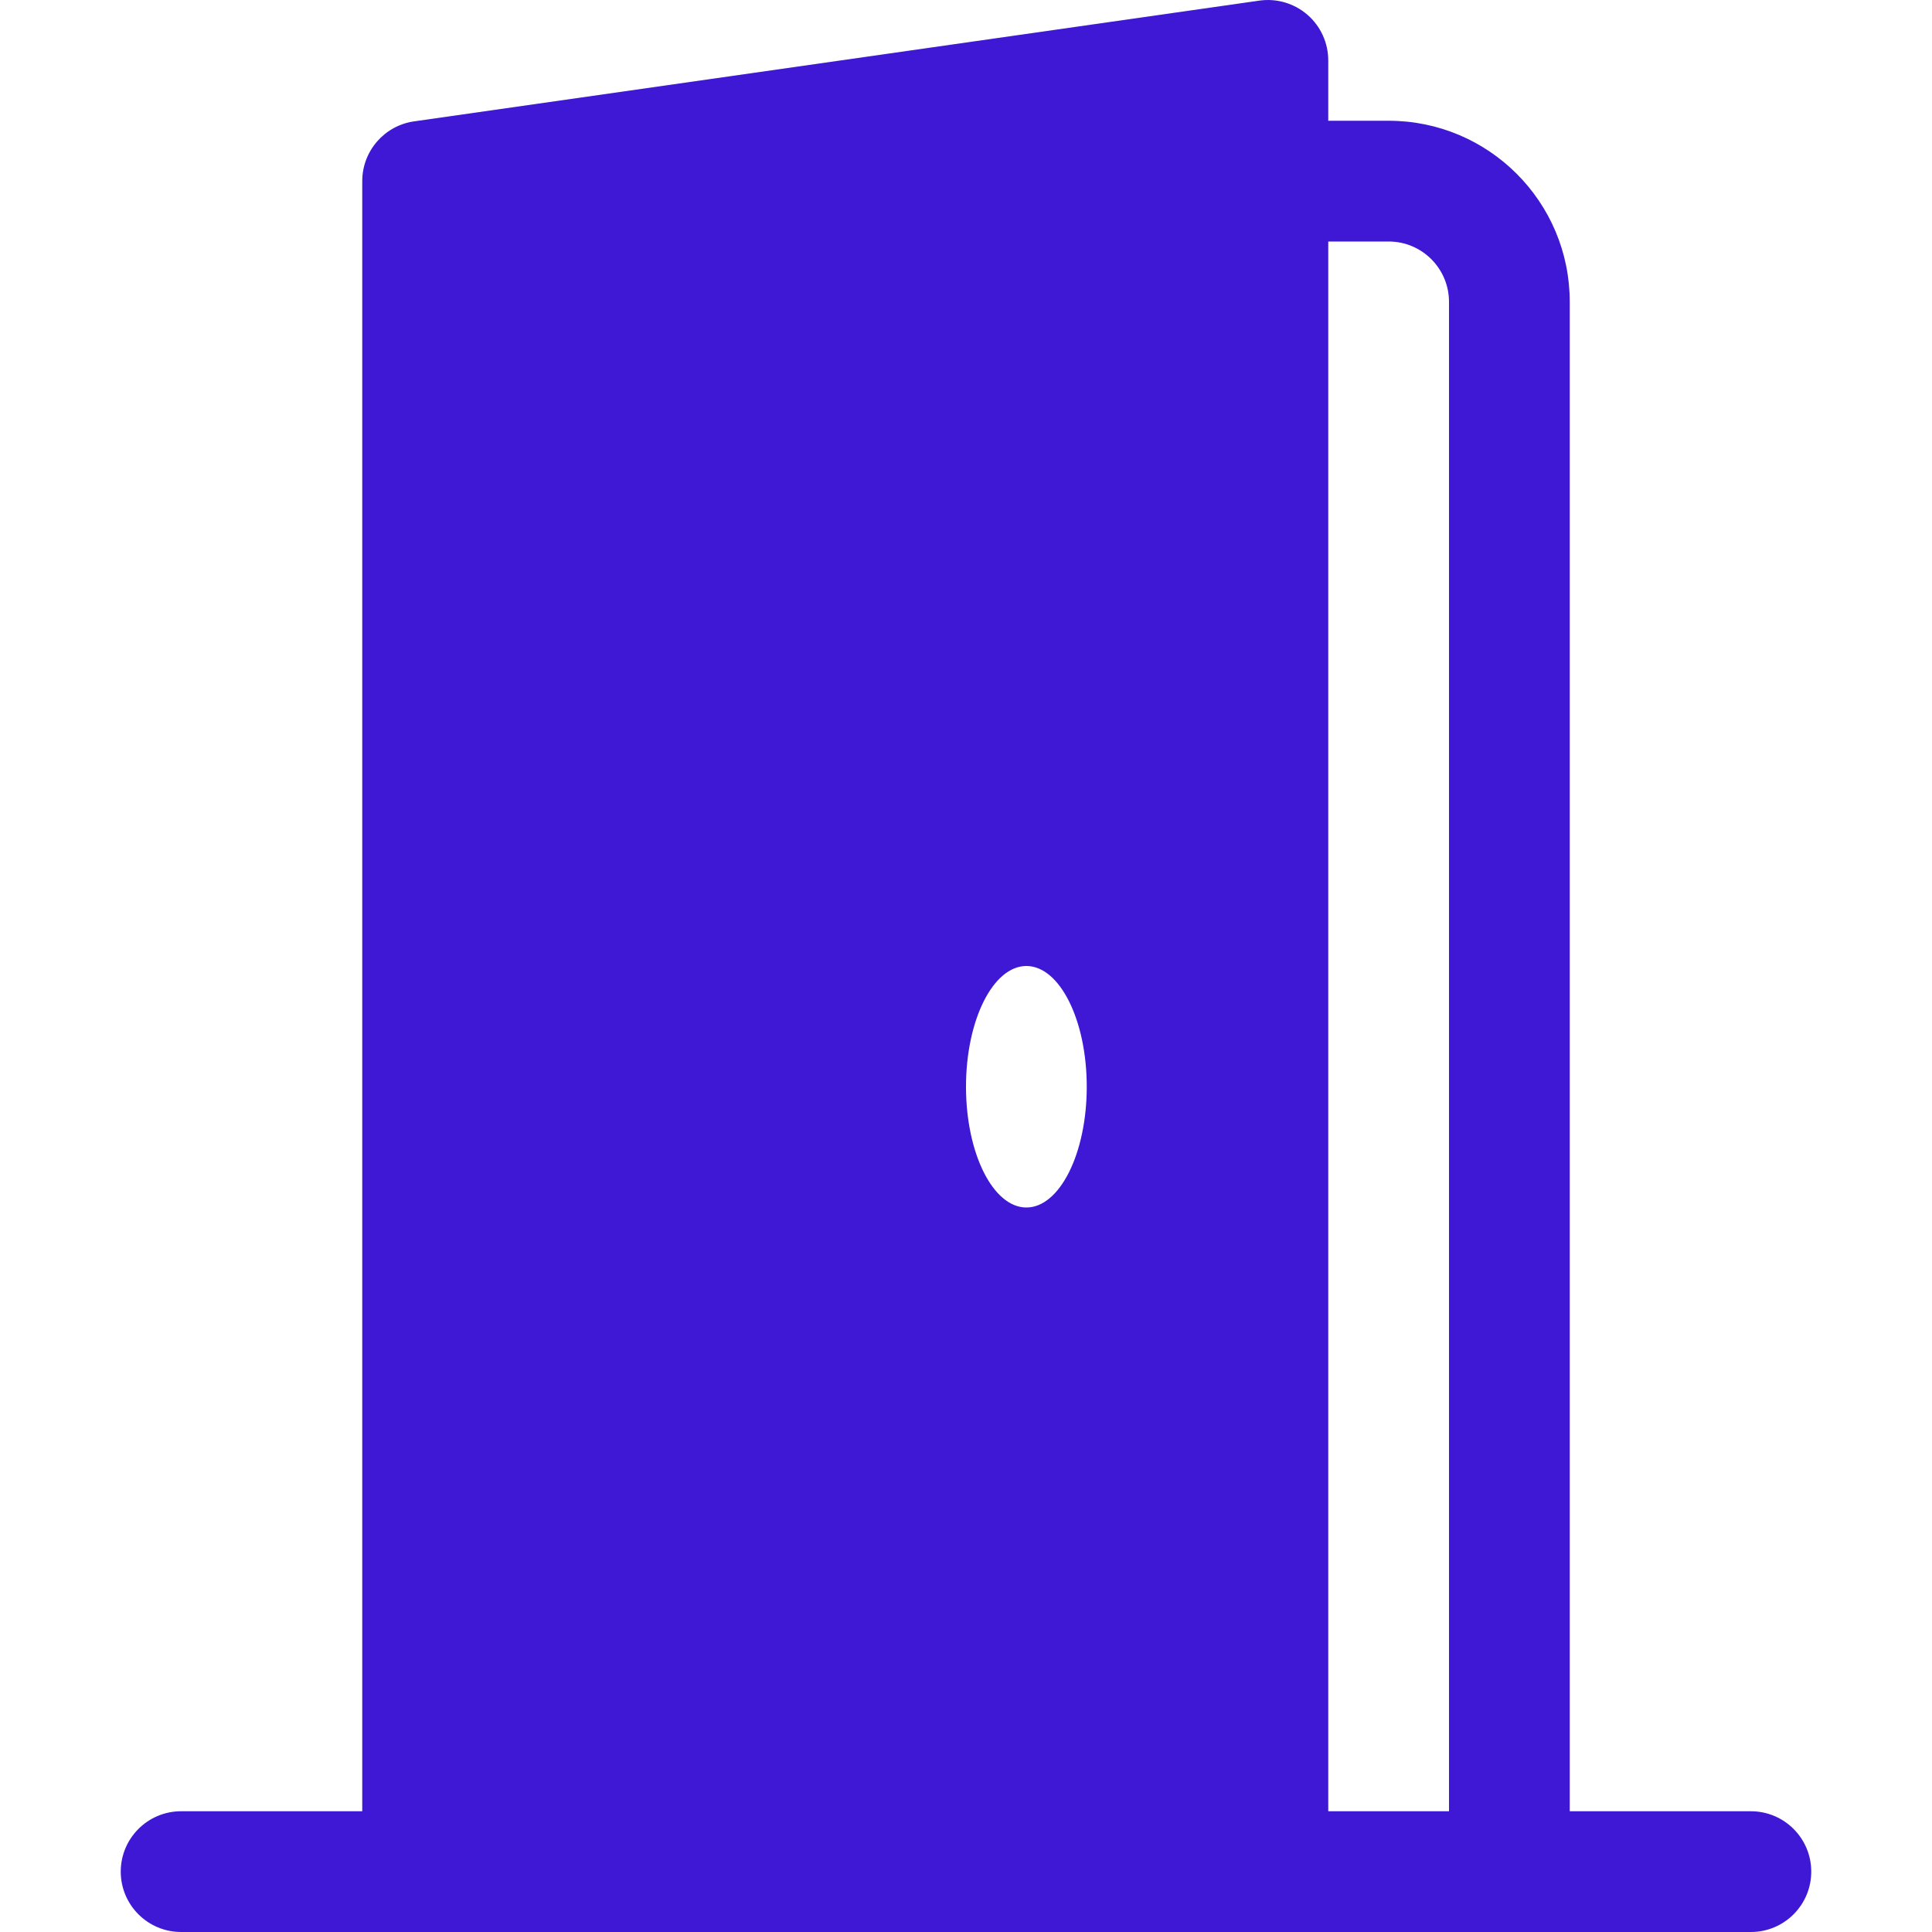
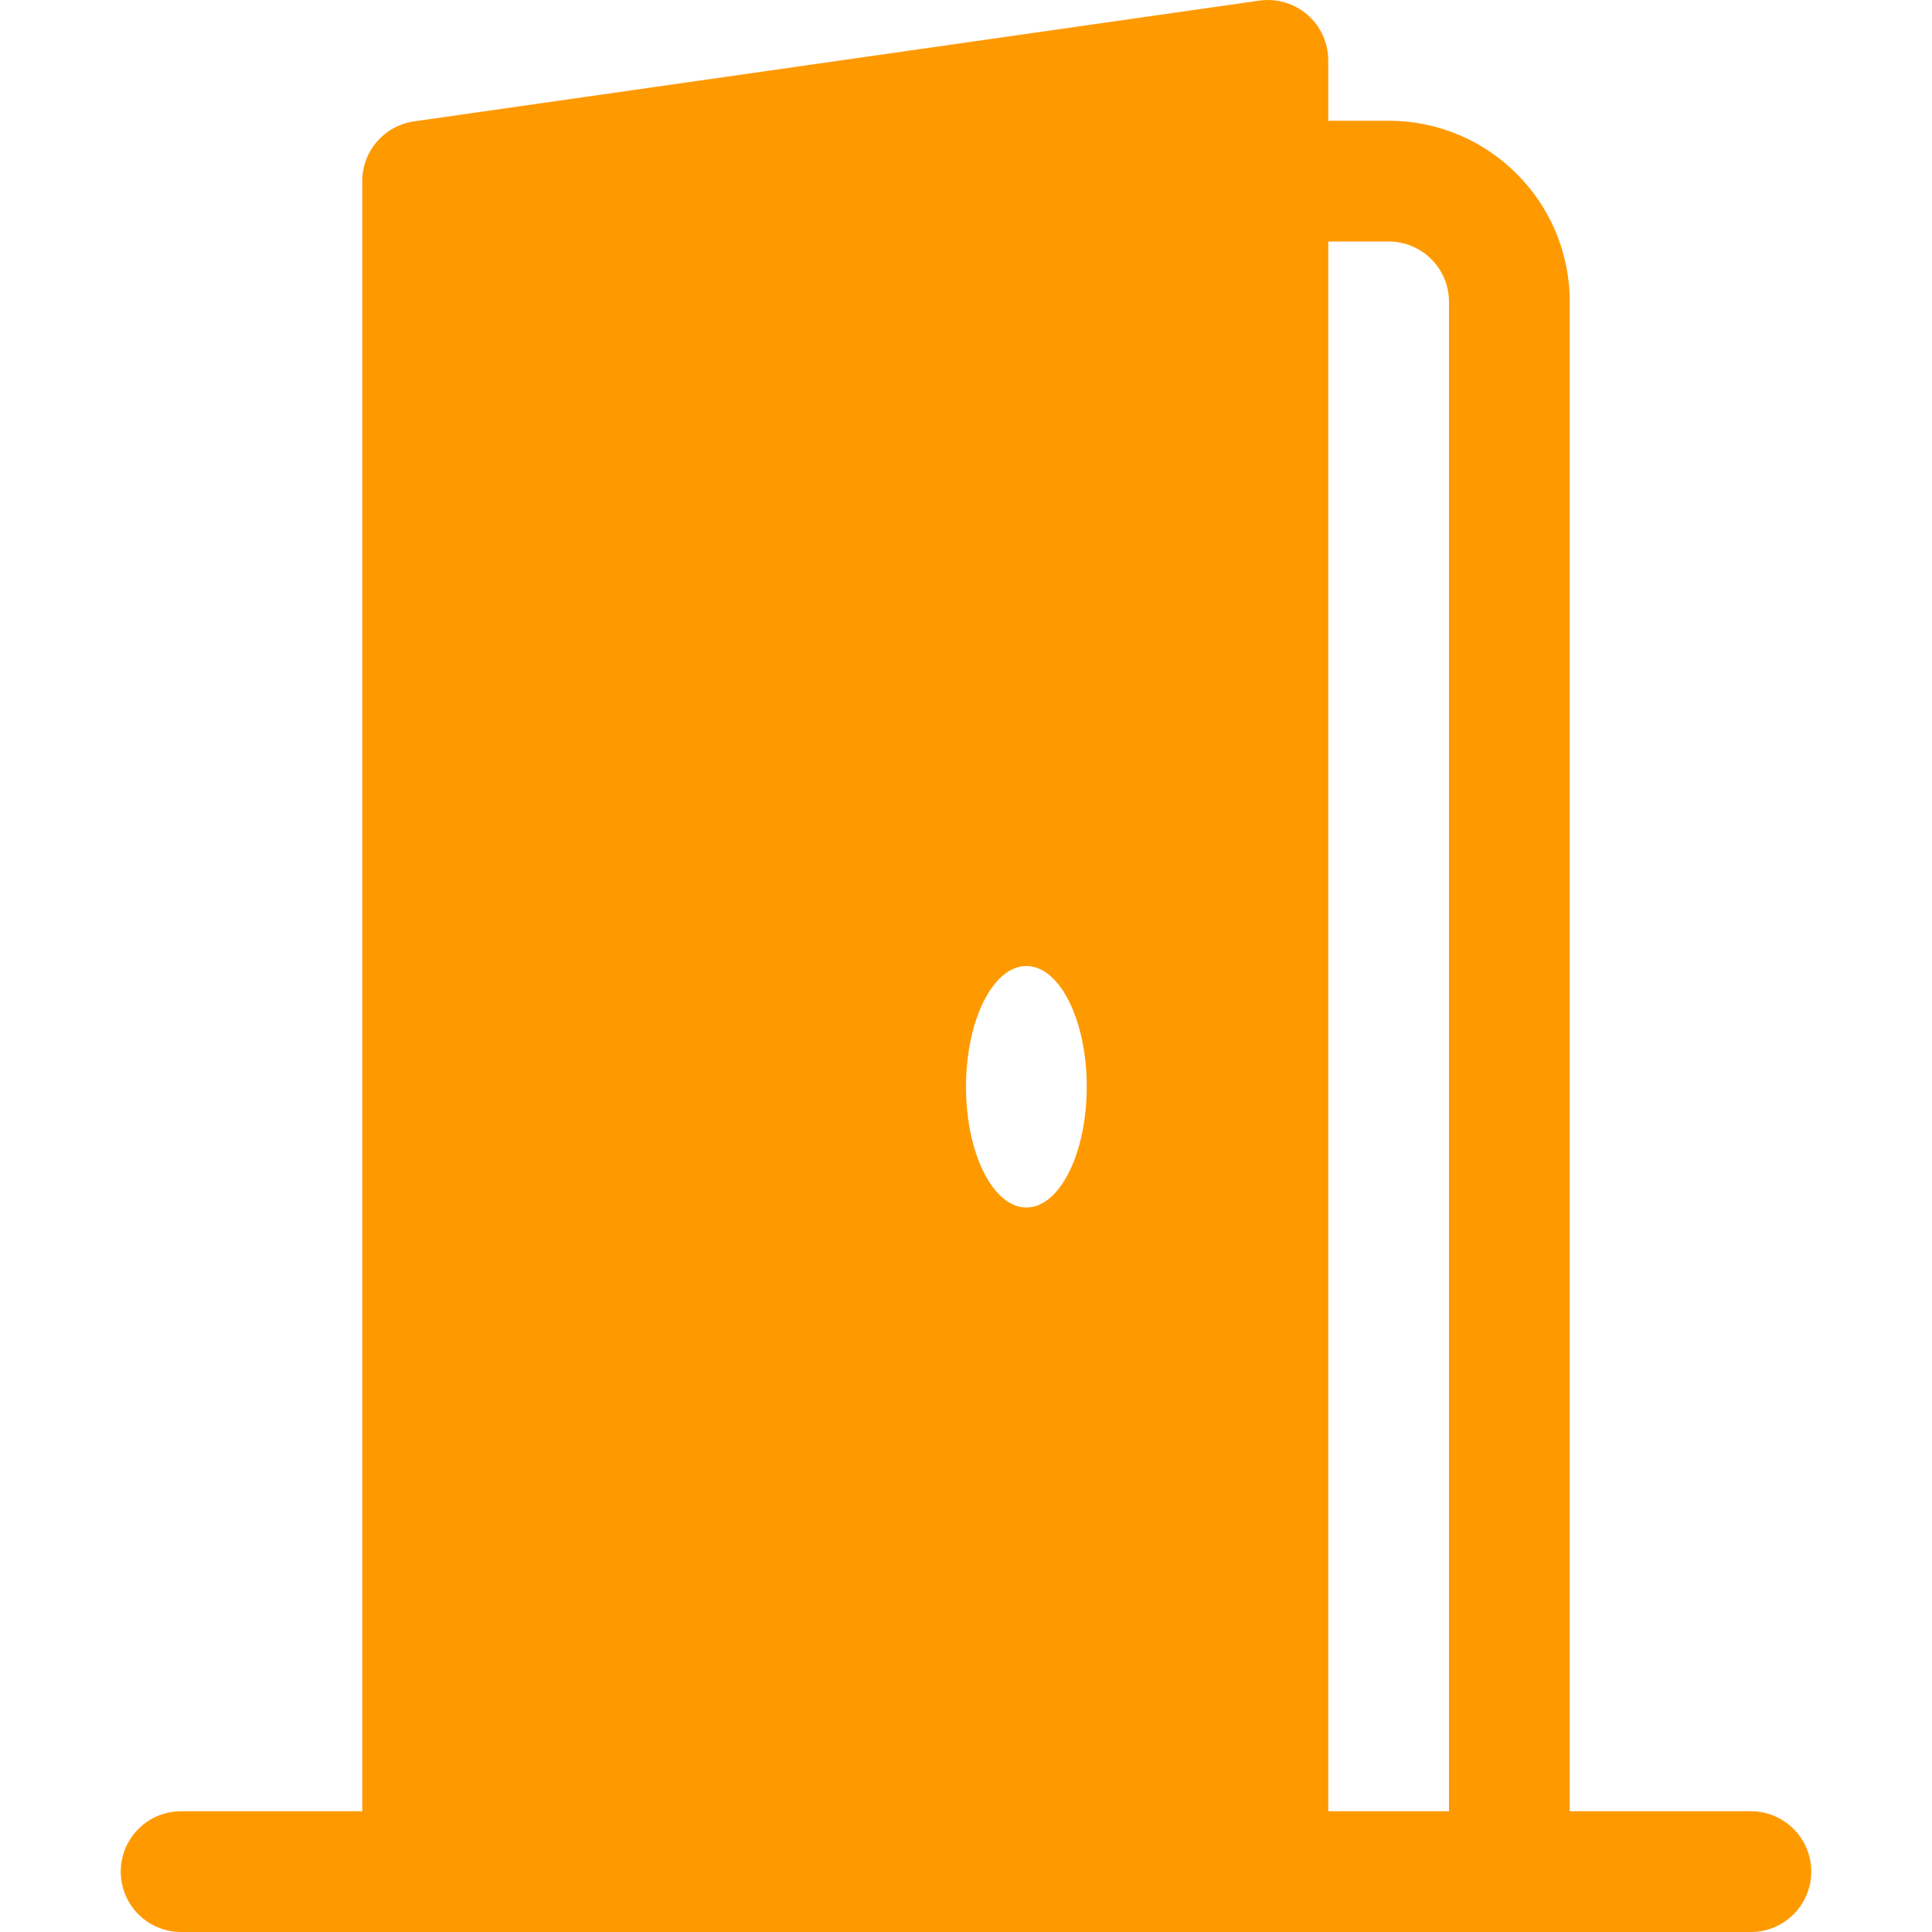
- <svg xmlns="http://www.w3.org/2000/svg" width="16" height="16" fill="#3e18d4" class="bi bi-door-open-fill" viewBox="0 0 16 16">
+ <svg xmlns="http://www.w3.org/2000/svg" width="16" height="16" fill="#ff9900" class="bi bi-door-open-fill" viewBox="0 0 16 16">
  <path d="M1.5 15a.5.5 0 0 0 0 1h13a.5.5 0 0 0 0-1H13V2.5A1.5 1.5 0 0 0 11.5 1H11V.5a.5.5 0 0 0-.57-.495l-7 1A.5.5 0 0 0 3 1.5V15H1.5zM11 2h.5a.5.5 0 0 1 .5.5V15h-1V2zm-2.5 8c-.276 0-.5-.448-.5-1s.224-1 .5-1 .5.448.5 1-.224 1-.5 1z" />
</svg>
